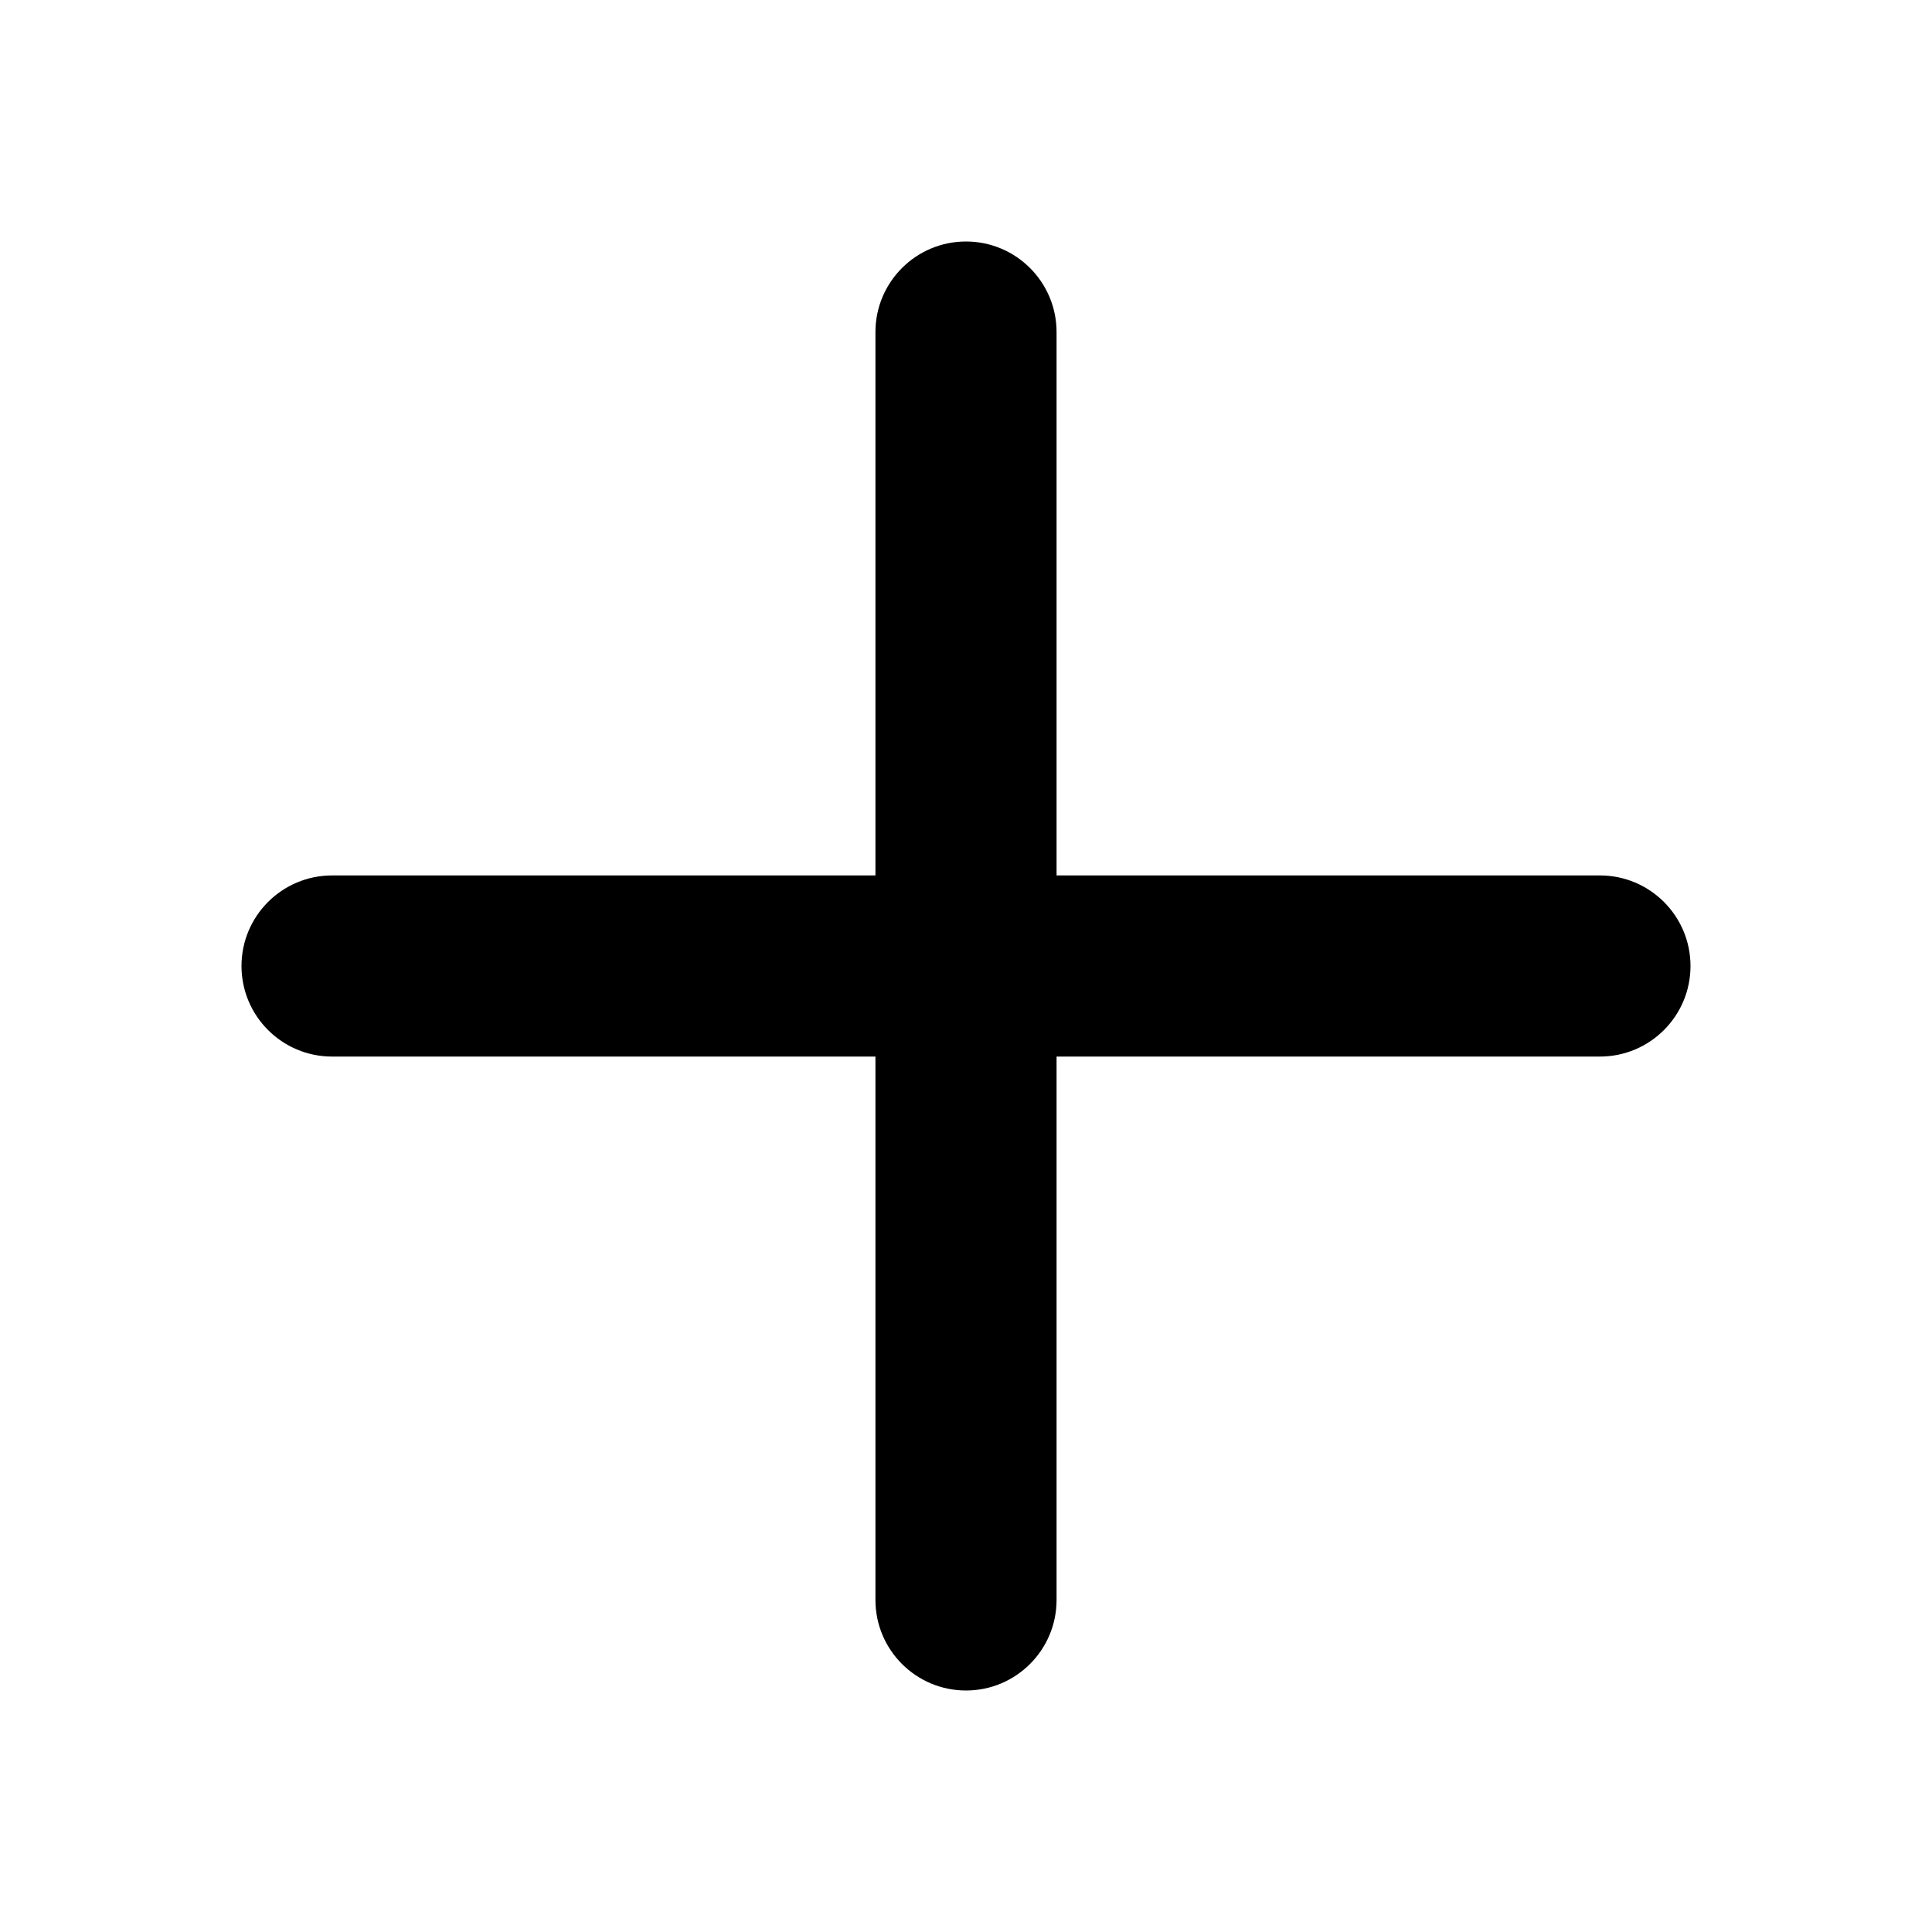
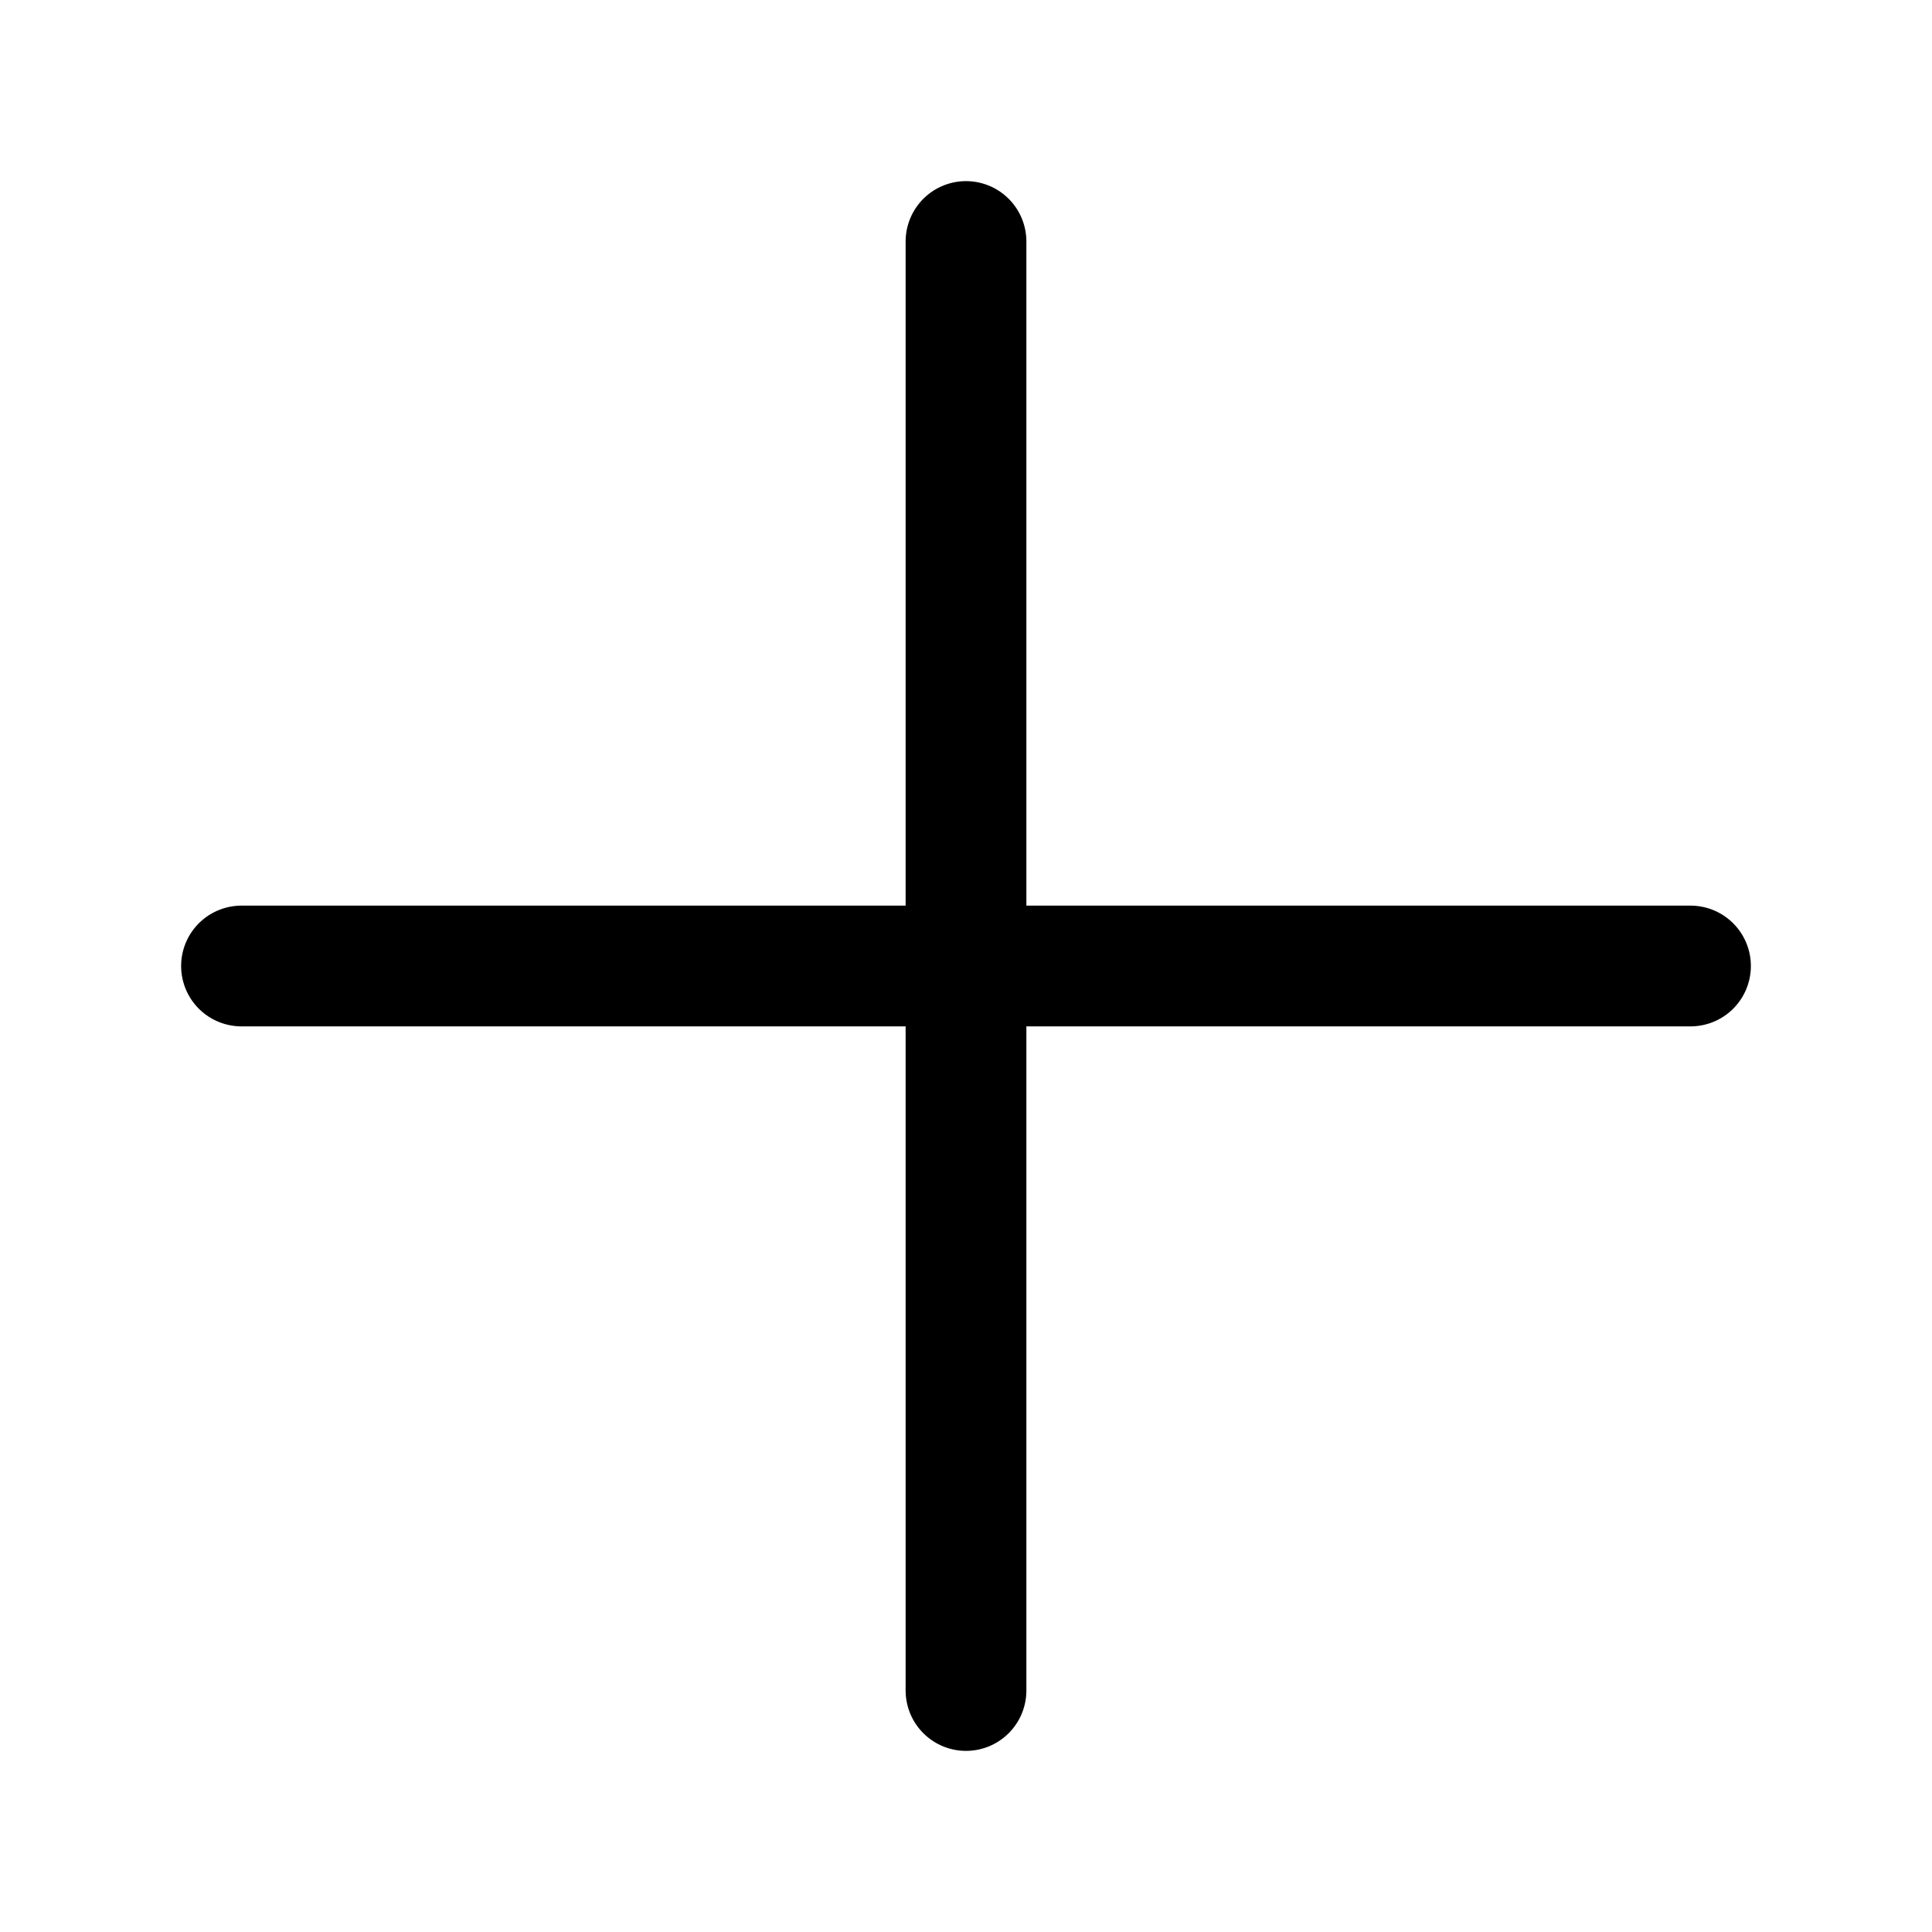
- <svg xmlns="http://www.w3.org/2000/svg" width="16" height="16" viewBox="0 0 16 16">
-   <path fill-rule="evenodd" clip-rule="evenodd" d="M8 14C7.586 14 7.25 13.664 7.25 13.25L7.25 2.75C7.25 2.336 7.586 2 8 2C8.414 2 8.75 2.336 8.75 2.75L8.75 13.25C8.75 13.664 8.414 14 8 14Z" />
-   <path fill-rule="evenodd" clip-rule="evenodd" d="M14 8C14 8.414 13.664 8.75 13.25 8.75H2.75C2.336 8.75 2 8.414 2 8C2 7.586 2.336 7.25 2.75 7.25H13.25C13.664 7.25 14 7.586 14 8Z" />
+ <svg xmlns="http://www.w3.org/2000/svg" width="16" height="16" viewBox="0 0 16 16" fill="none">
+   <path d="M2 8H14" stroke="currentColor" stroke-linecap="round" stroke-linejoin="round" />
+   <path d="M8 2V14" stroke="currentColor" stroke-linecap="round" stroke-linejoin="round" />
</svg>
